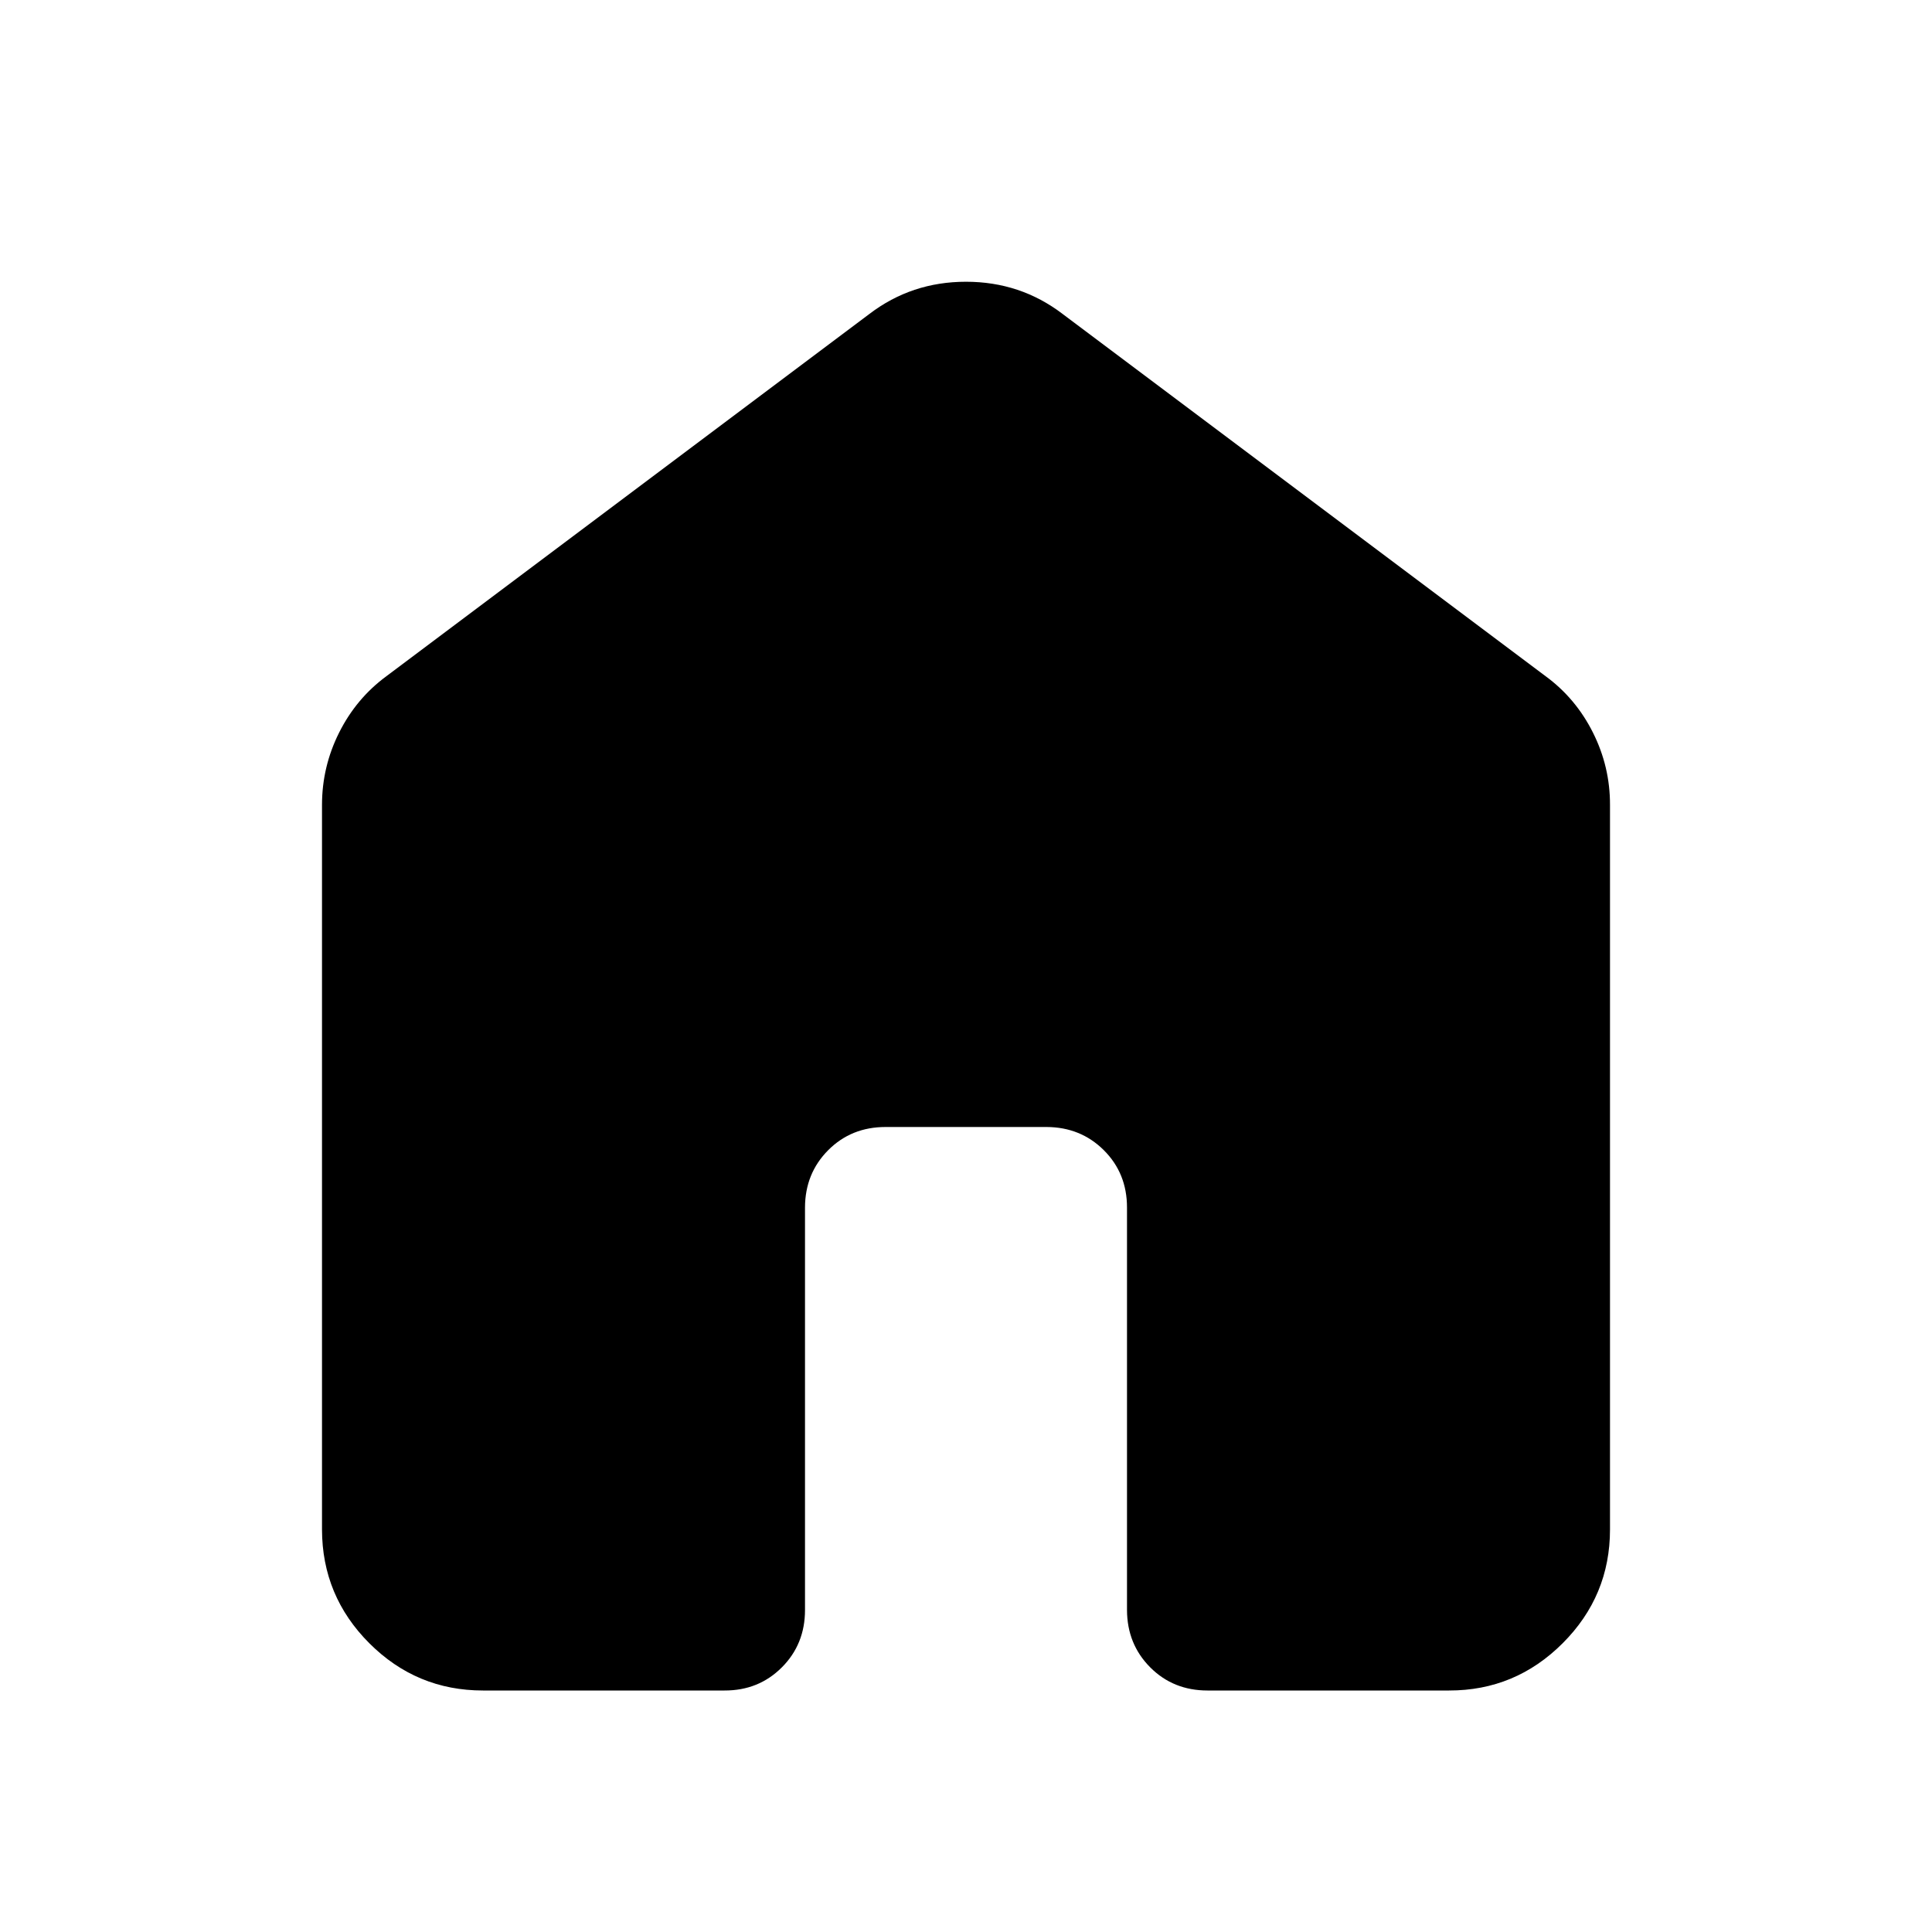
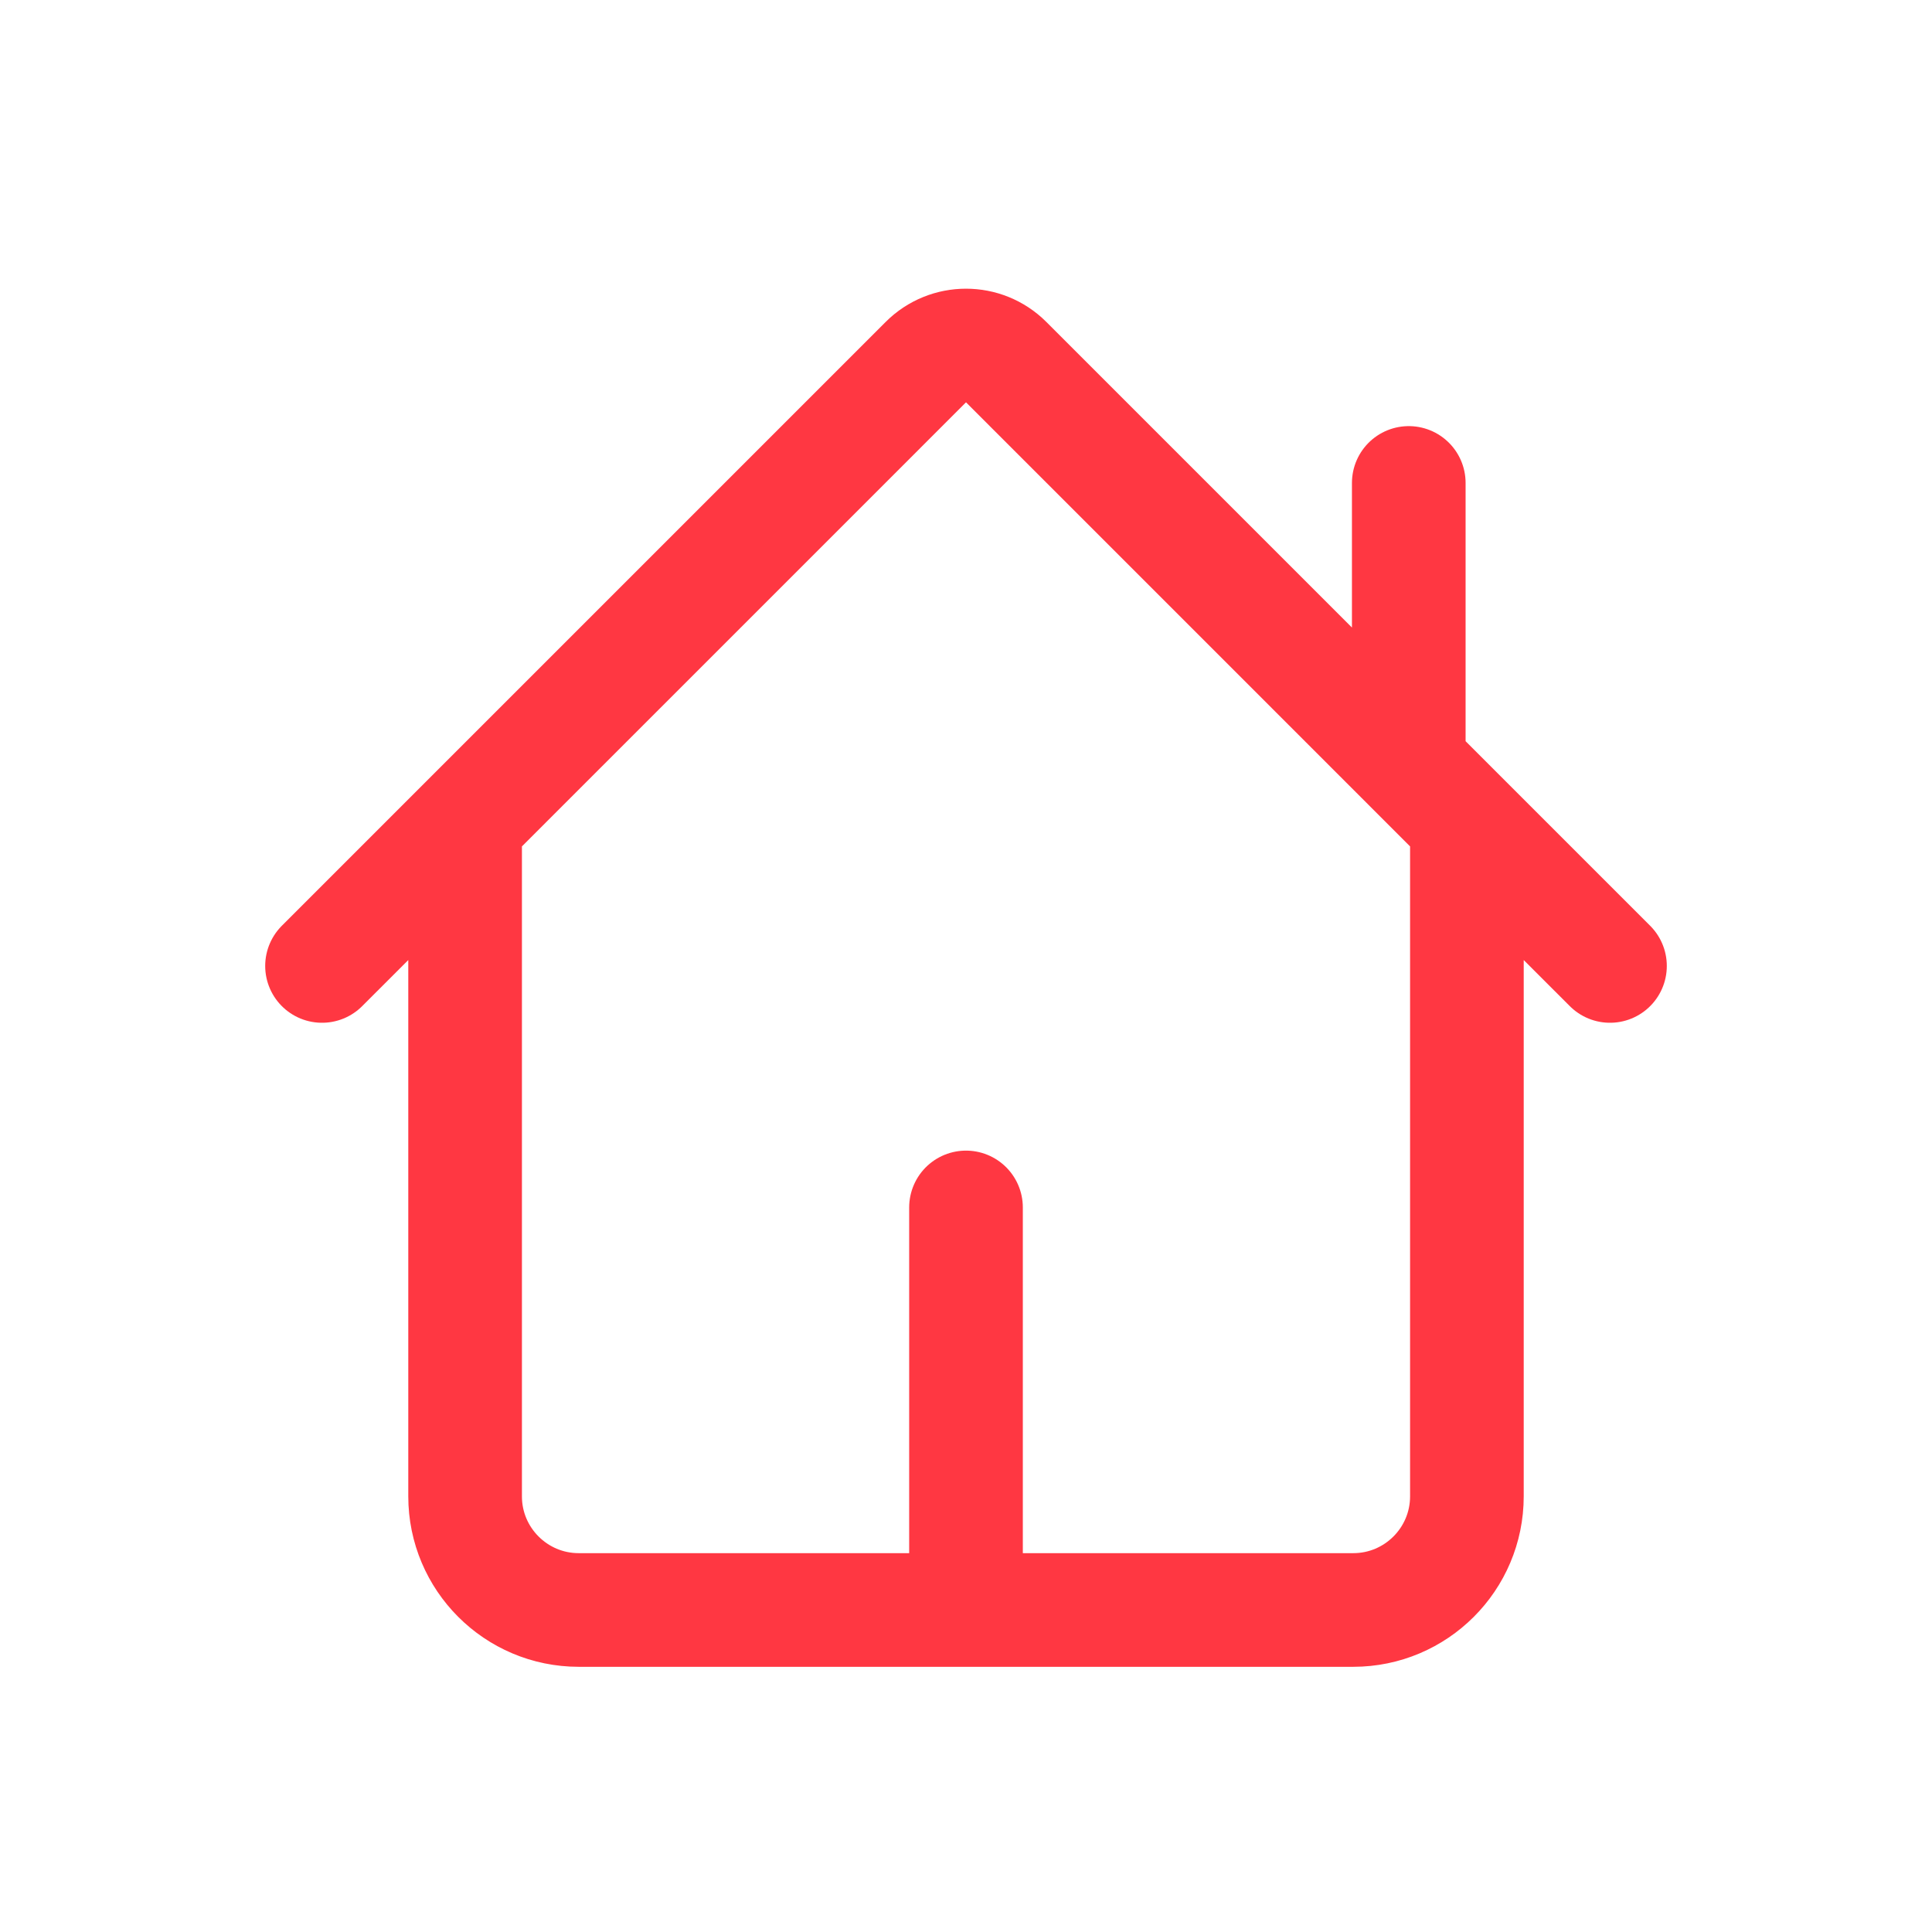
- <svg xmlns="http://www.w3.org/2000/svg" width="24" height="24" viewBox="0 0 24 24" fill="none">
-   <path d="M4 19V10C4 9.683 4.071 9.383 4.213 9.1C4.355 8.817 4.551 8.583 4.8 8.4L10.8 3.9C11.15 3.633 11.55 3.5 12 3.5C12.45 3.5 12.85 3.633 13.2 3.9L19.2 8.4C19.45 8.583 19.646 8.817 19.788 9.1C19.93 9.383 20.001 9.683 20 10V19C20 19.55 19.804 20.021 19.412 20.413C19.02 20.805 18.549 21.001 18 21H15C14.717 21 14.479 20.904 14.288 20.712C14.097 20.52 14.001 20.283 14 20V15C14 14.717 13.904 14.479 13.712 14.288C13.52 14.097 13.283 14.001 13 14H11C10.717 14 10.479 14.096 10.288 14.288C10.097 14.48 10.001 14.717 10 15V20C10 20.283 9.904 20.521 9.712 20.713C9.52 20.905 9.283 21.001 9 21H6C5.45 21 4.979 20.804 4.588 20.413C4.197 20.022 4.001 19.551 4 19Z" fill="black" />
+ <svg xmlns="http://www.w3.org/2000/svg" width="34" height="34" viewBox="0 0 34 34" fill="none">
+   <path d="M8.185 14.481V26.333C8.185 27.437 9.081 28.333 10.185 28.333H17M8.185 14.481L16.293 6.373C16.683 5.983 17.317 5.983 17.707 6.373L24.792 13.458M8.185 14.481L5.667 16.999M25.815 14.481V26.333C25.815 27.437 24.919 28.333 23.815 28.333H17M25.815 14.481L28.333 16.999M25.815 14.481L24.792 13.458M24.792 13.458V8.499M17 28.333V21.249" stroke="#FF3742" stroke-width="2" stroke-linecap="round" stroke-linejoin="round" />
</svg>
